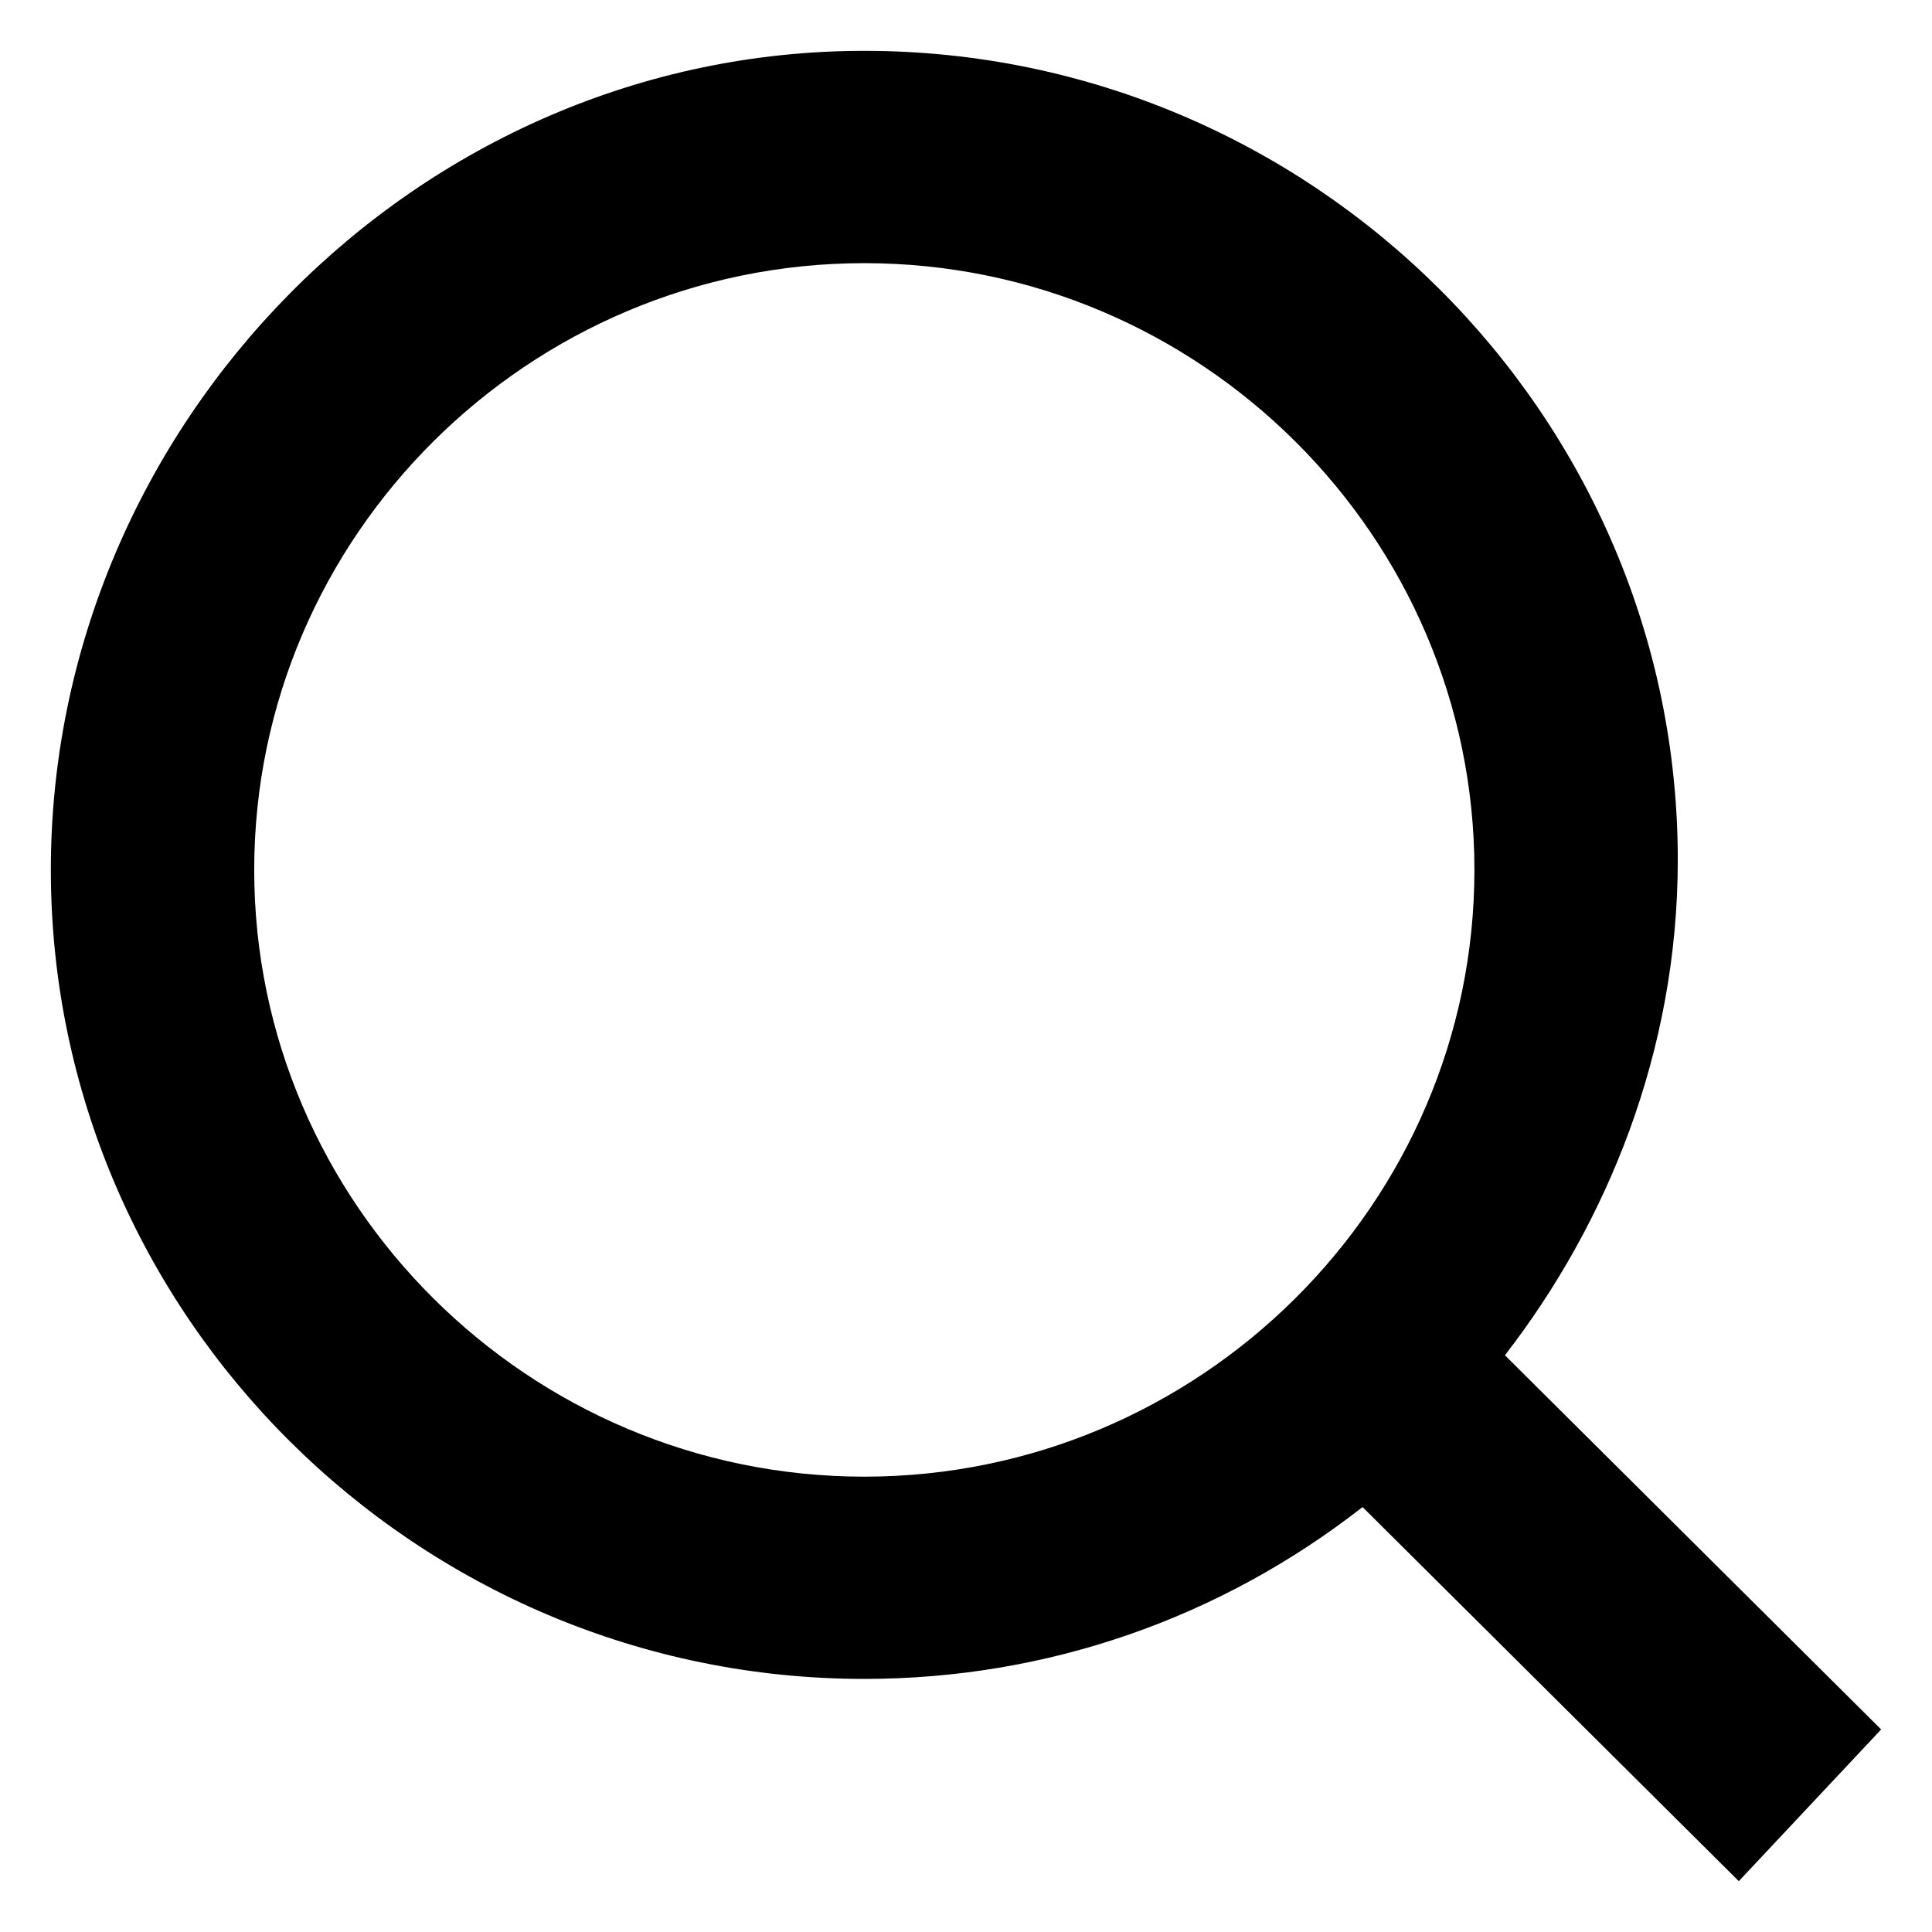
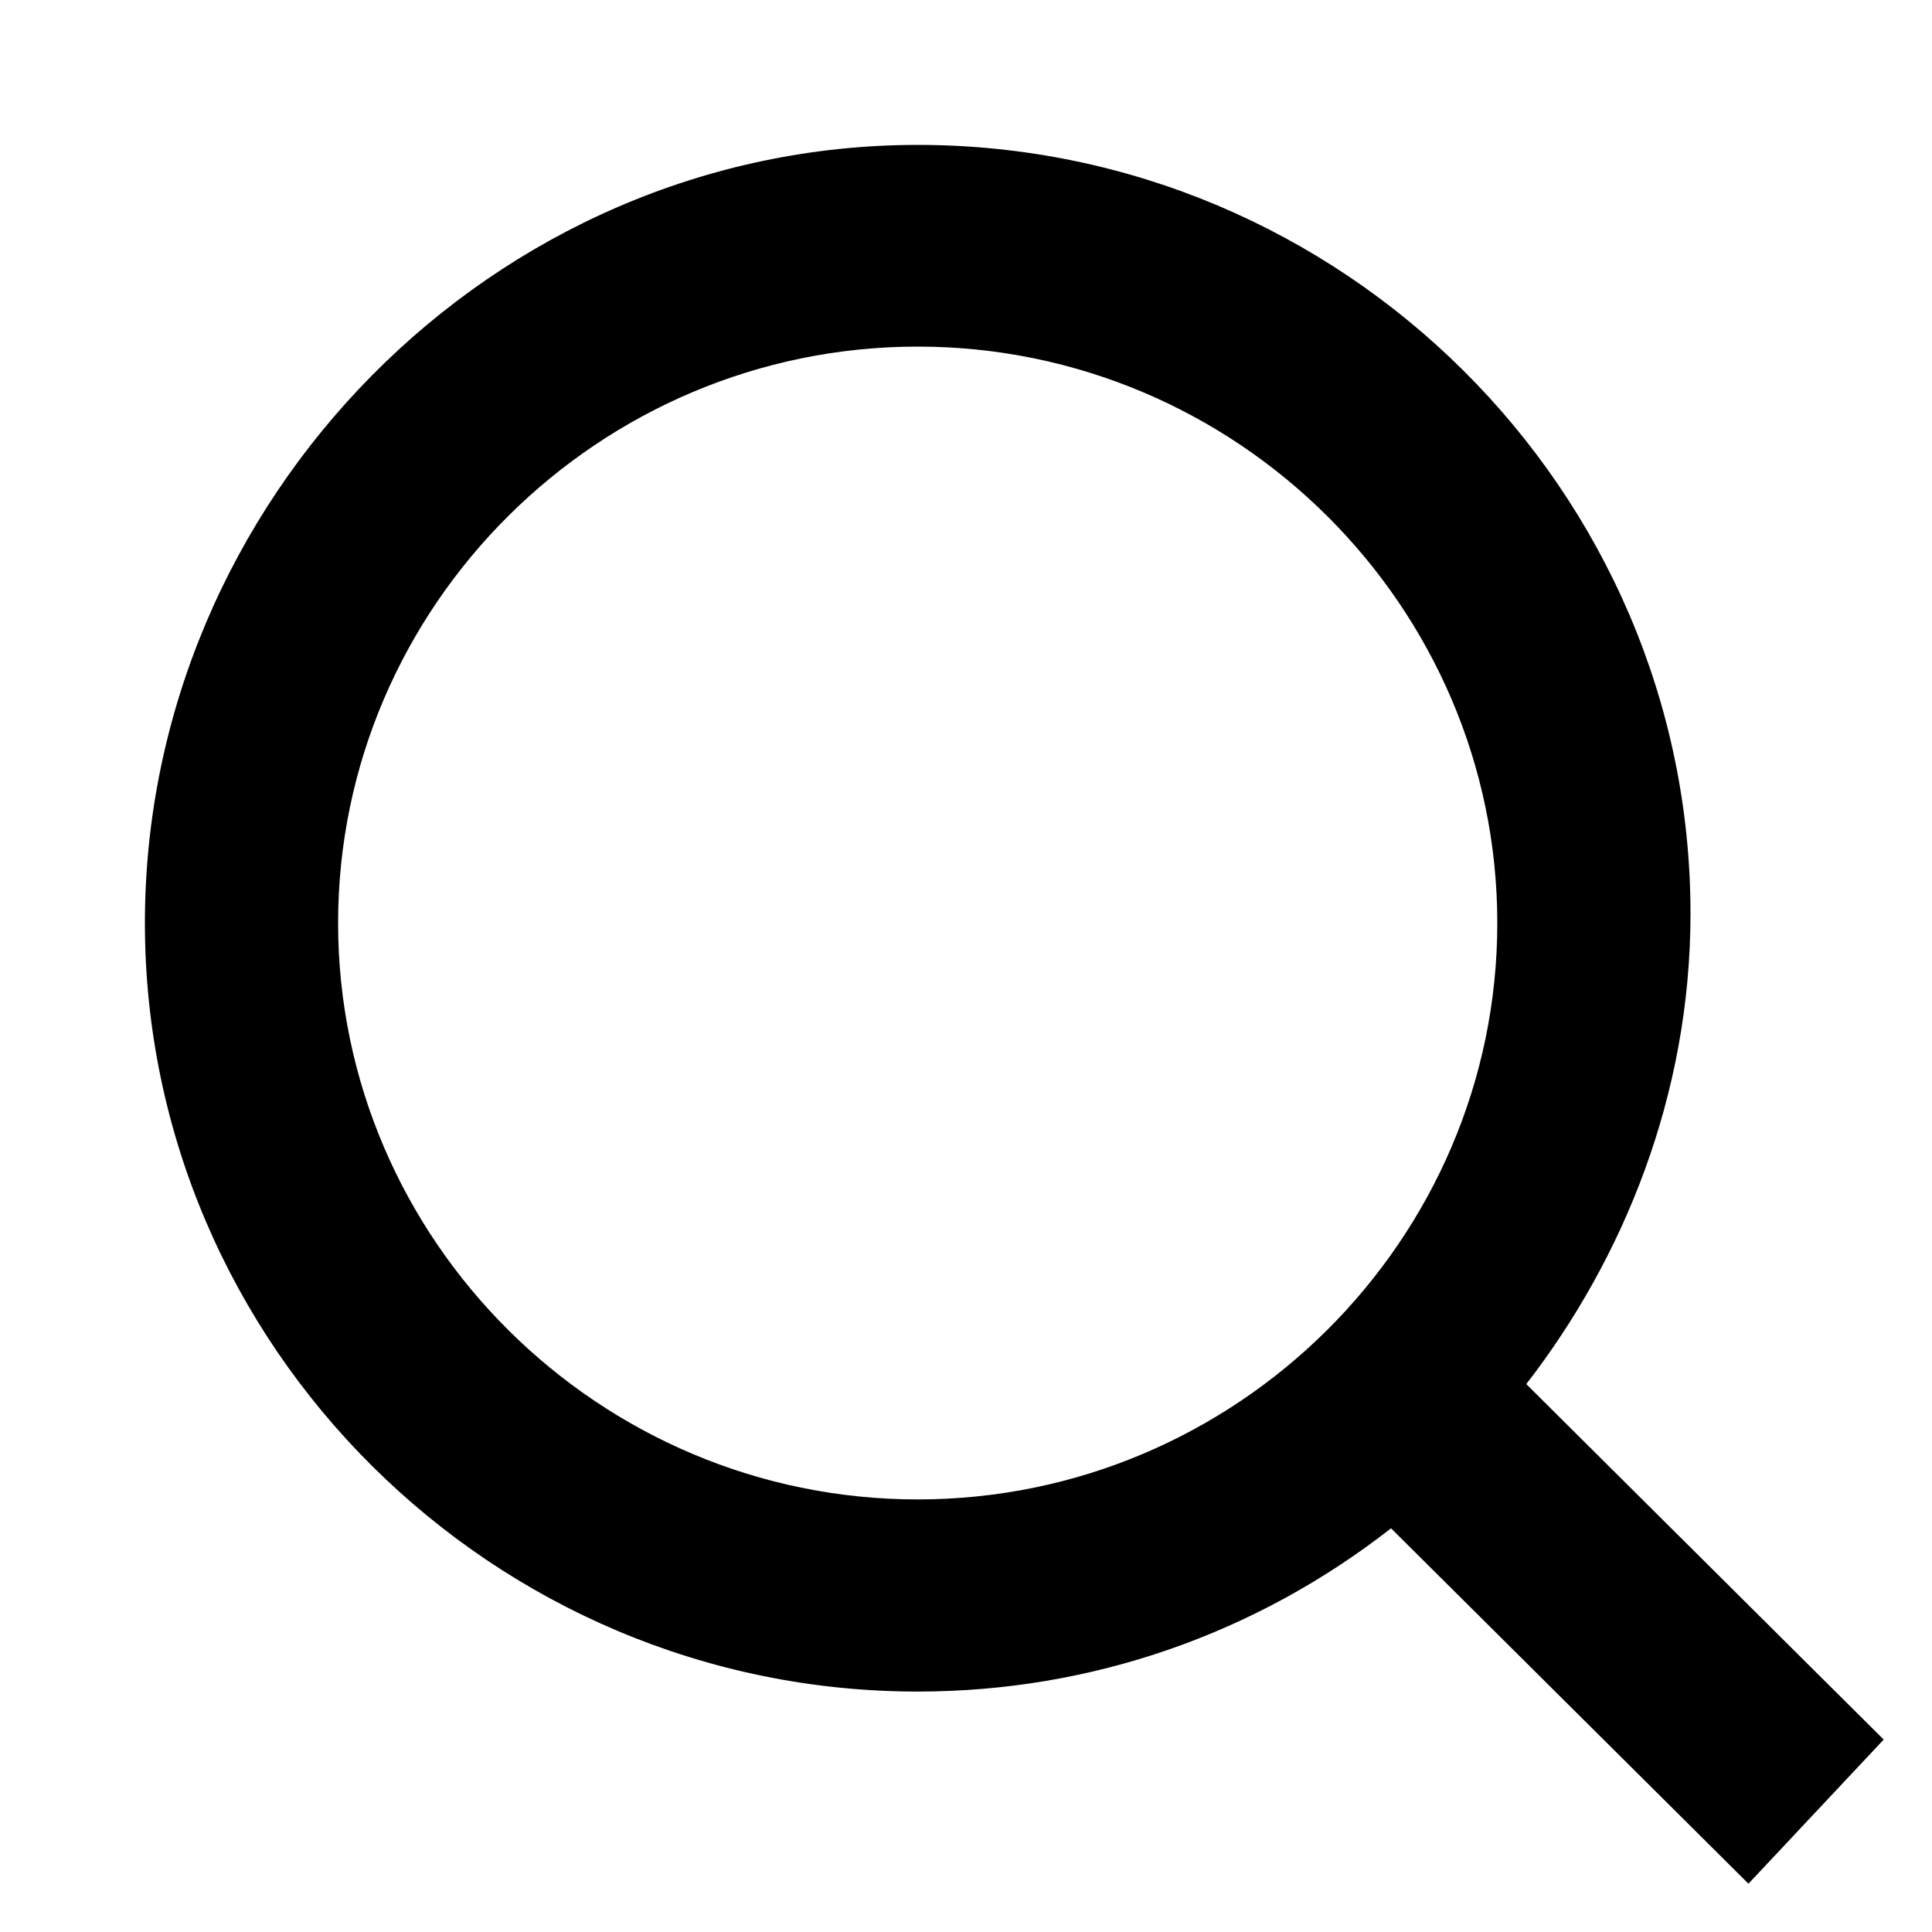
- <svg xmlns="http://www.w3.org/2000/svg" width="19" height="19" fill="none">
-   <path fill="#000" d="m18.5 17.008-3.7-3.68c1-1.292 1.7-2.983 1.7-4.872C16.5 4.08 12.9.5 8.5.5s-8 3.68-8 8.055c0 4.376 3.6 7.956 8 7.956 1.8 0 3.5-.597 4.9-1.69l3.7 3.679 1.4-1.492Zm-10-2.486c-3.3 0-6-2.685-6-5.967 0-3.282 2.7-5.967 6-5.967s6 2.685 6 5.967c0 3.282-2.7 5.967-6 5.967Z" />
+ <svg xmlns="http://www.w3.org/2000/svg" width="20" height="20" fill="none">
+   <path fill="#000" d="m19.5 18.008-3.7-3.68c1-1.292 1.7-2.983 1.7-4.872 0-4.376-3.6-7.956-8-7.956s-8 3.68-8 8.055c0 4.376 3.6 7.956 8 7.956 1.8 0 3.5-.597 4.9-1.69l3.7 3.679 1.4-1.492Zm-10-2.486c-3.3 0-6-2.685-6-5.967 0-3.282 2.7-5.967 6-5.967s6 2.685 6 5.967c0 3.282-2.7 5.967-6 5.967Z" />
</svg>
